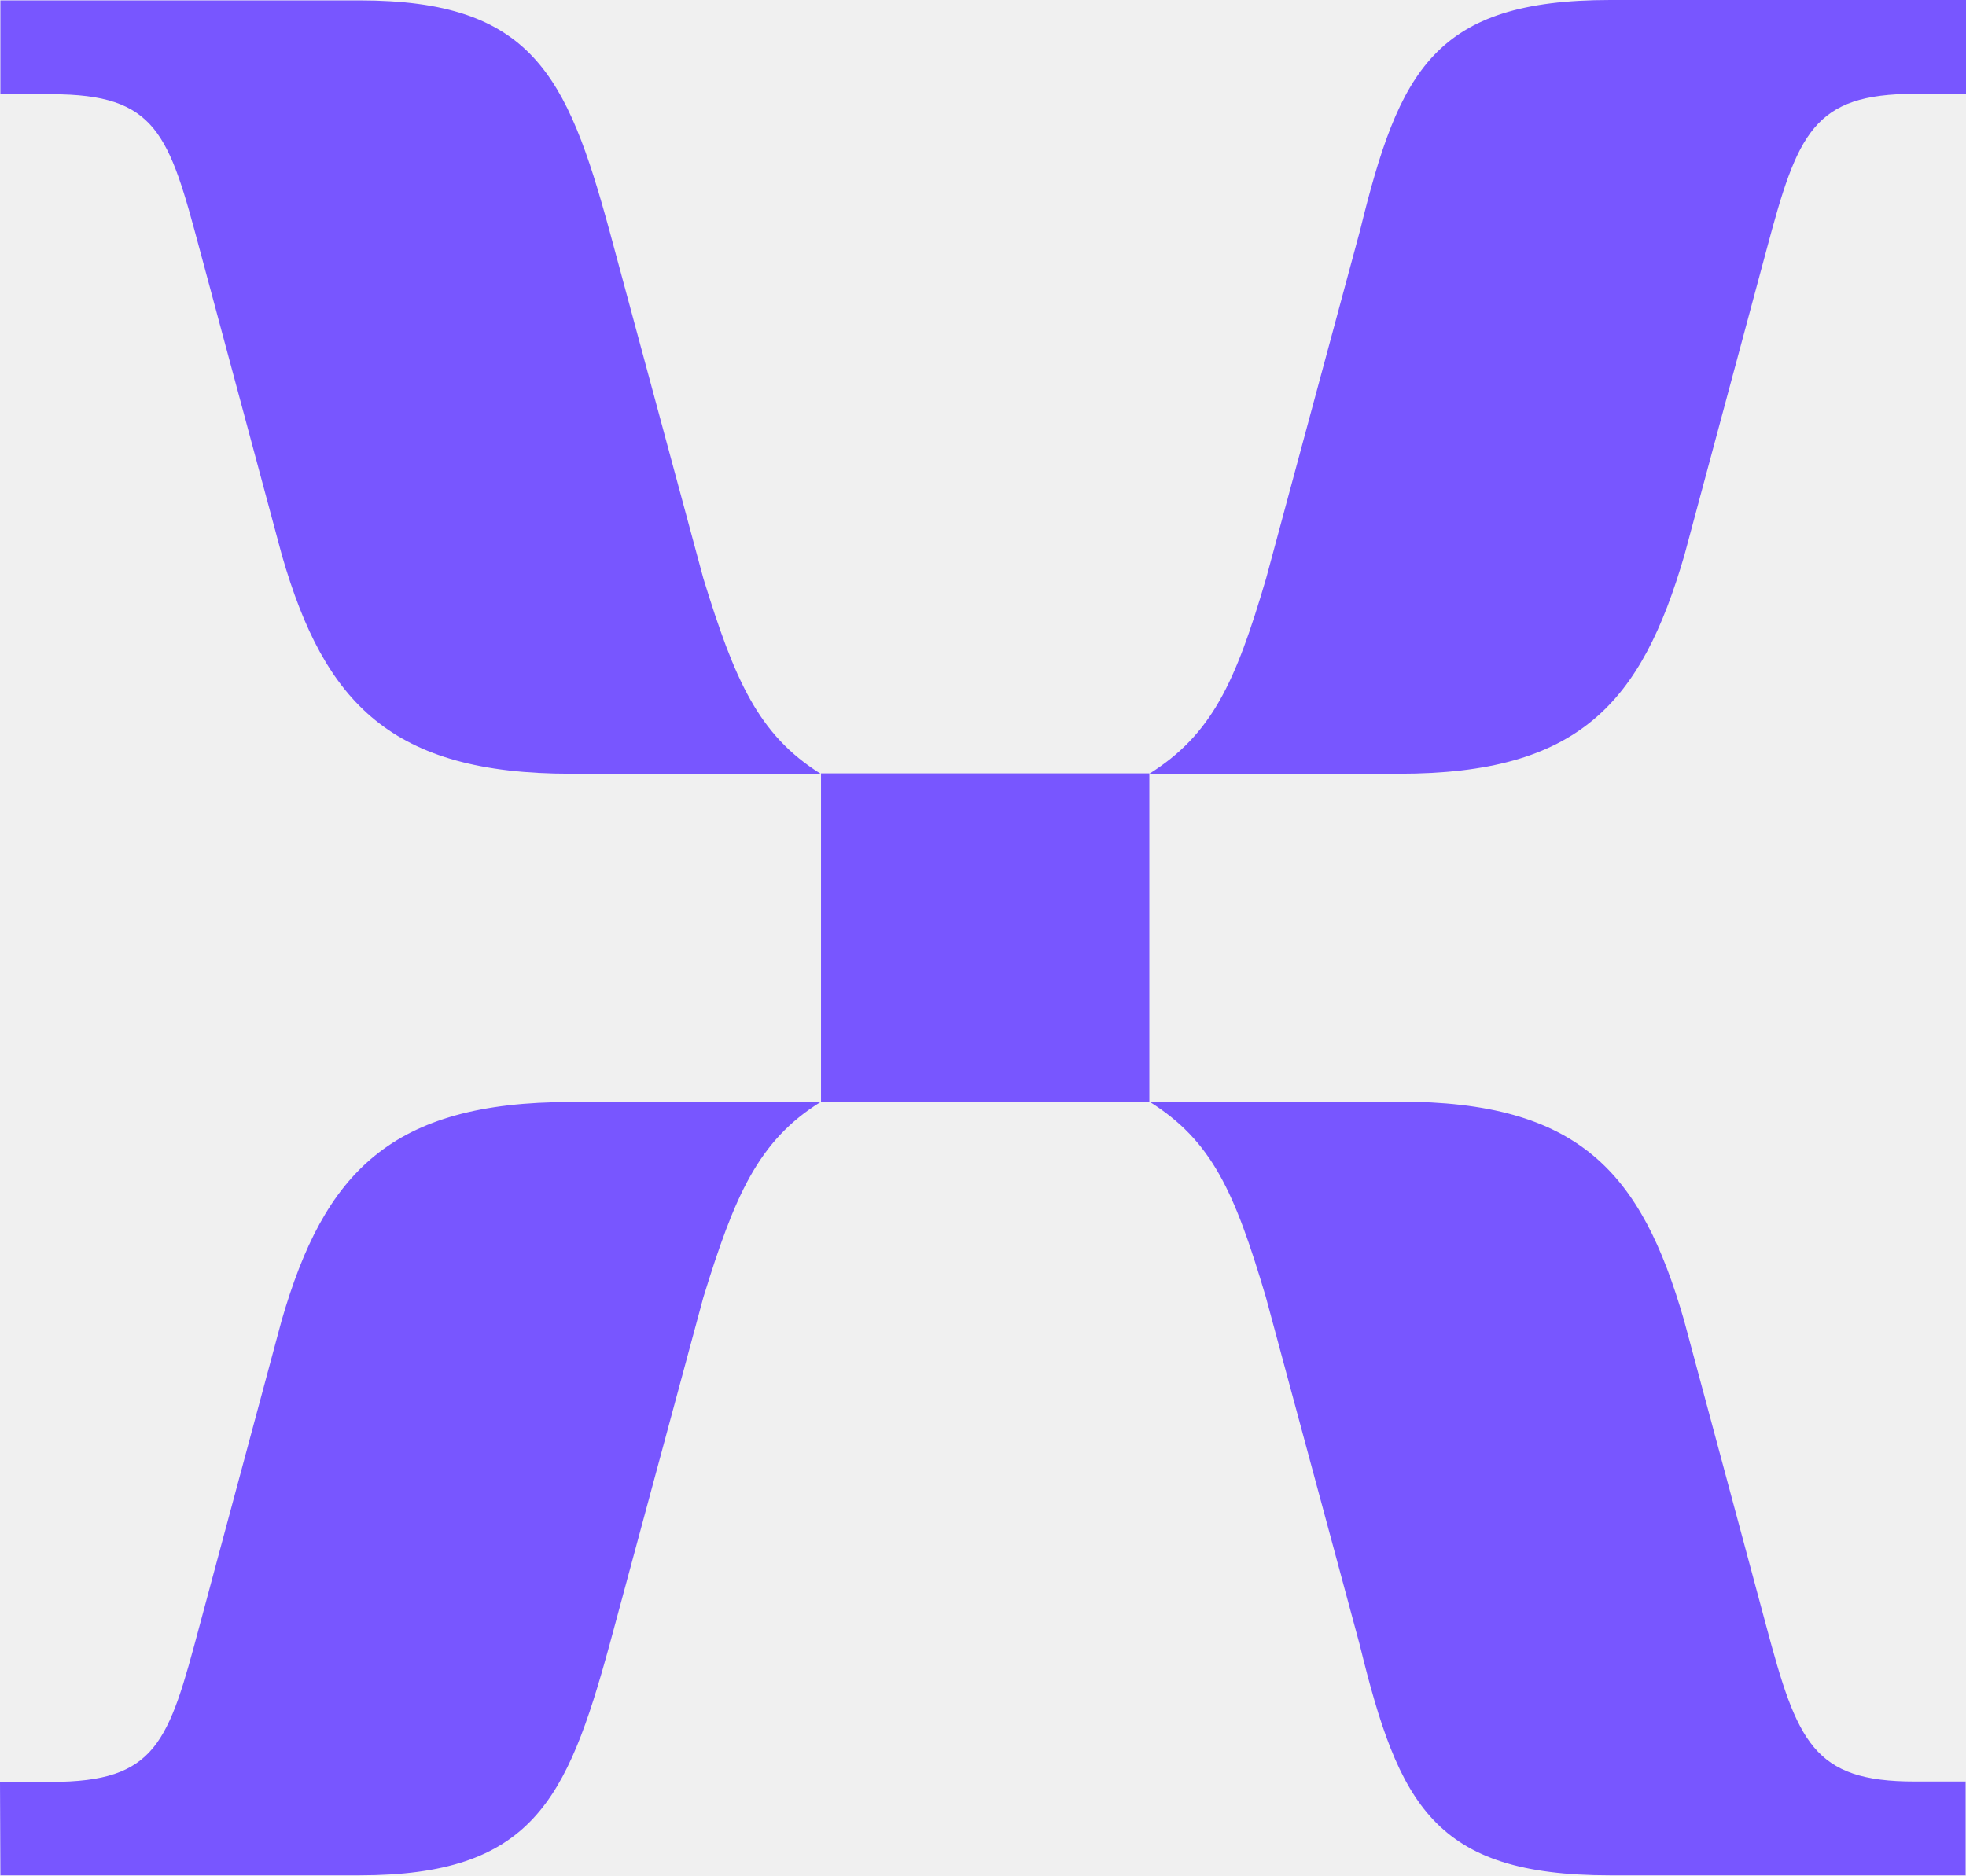
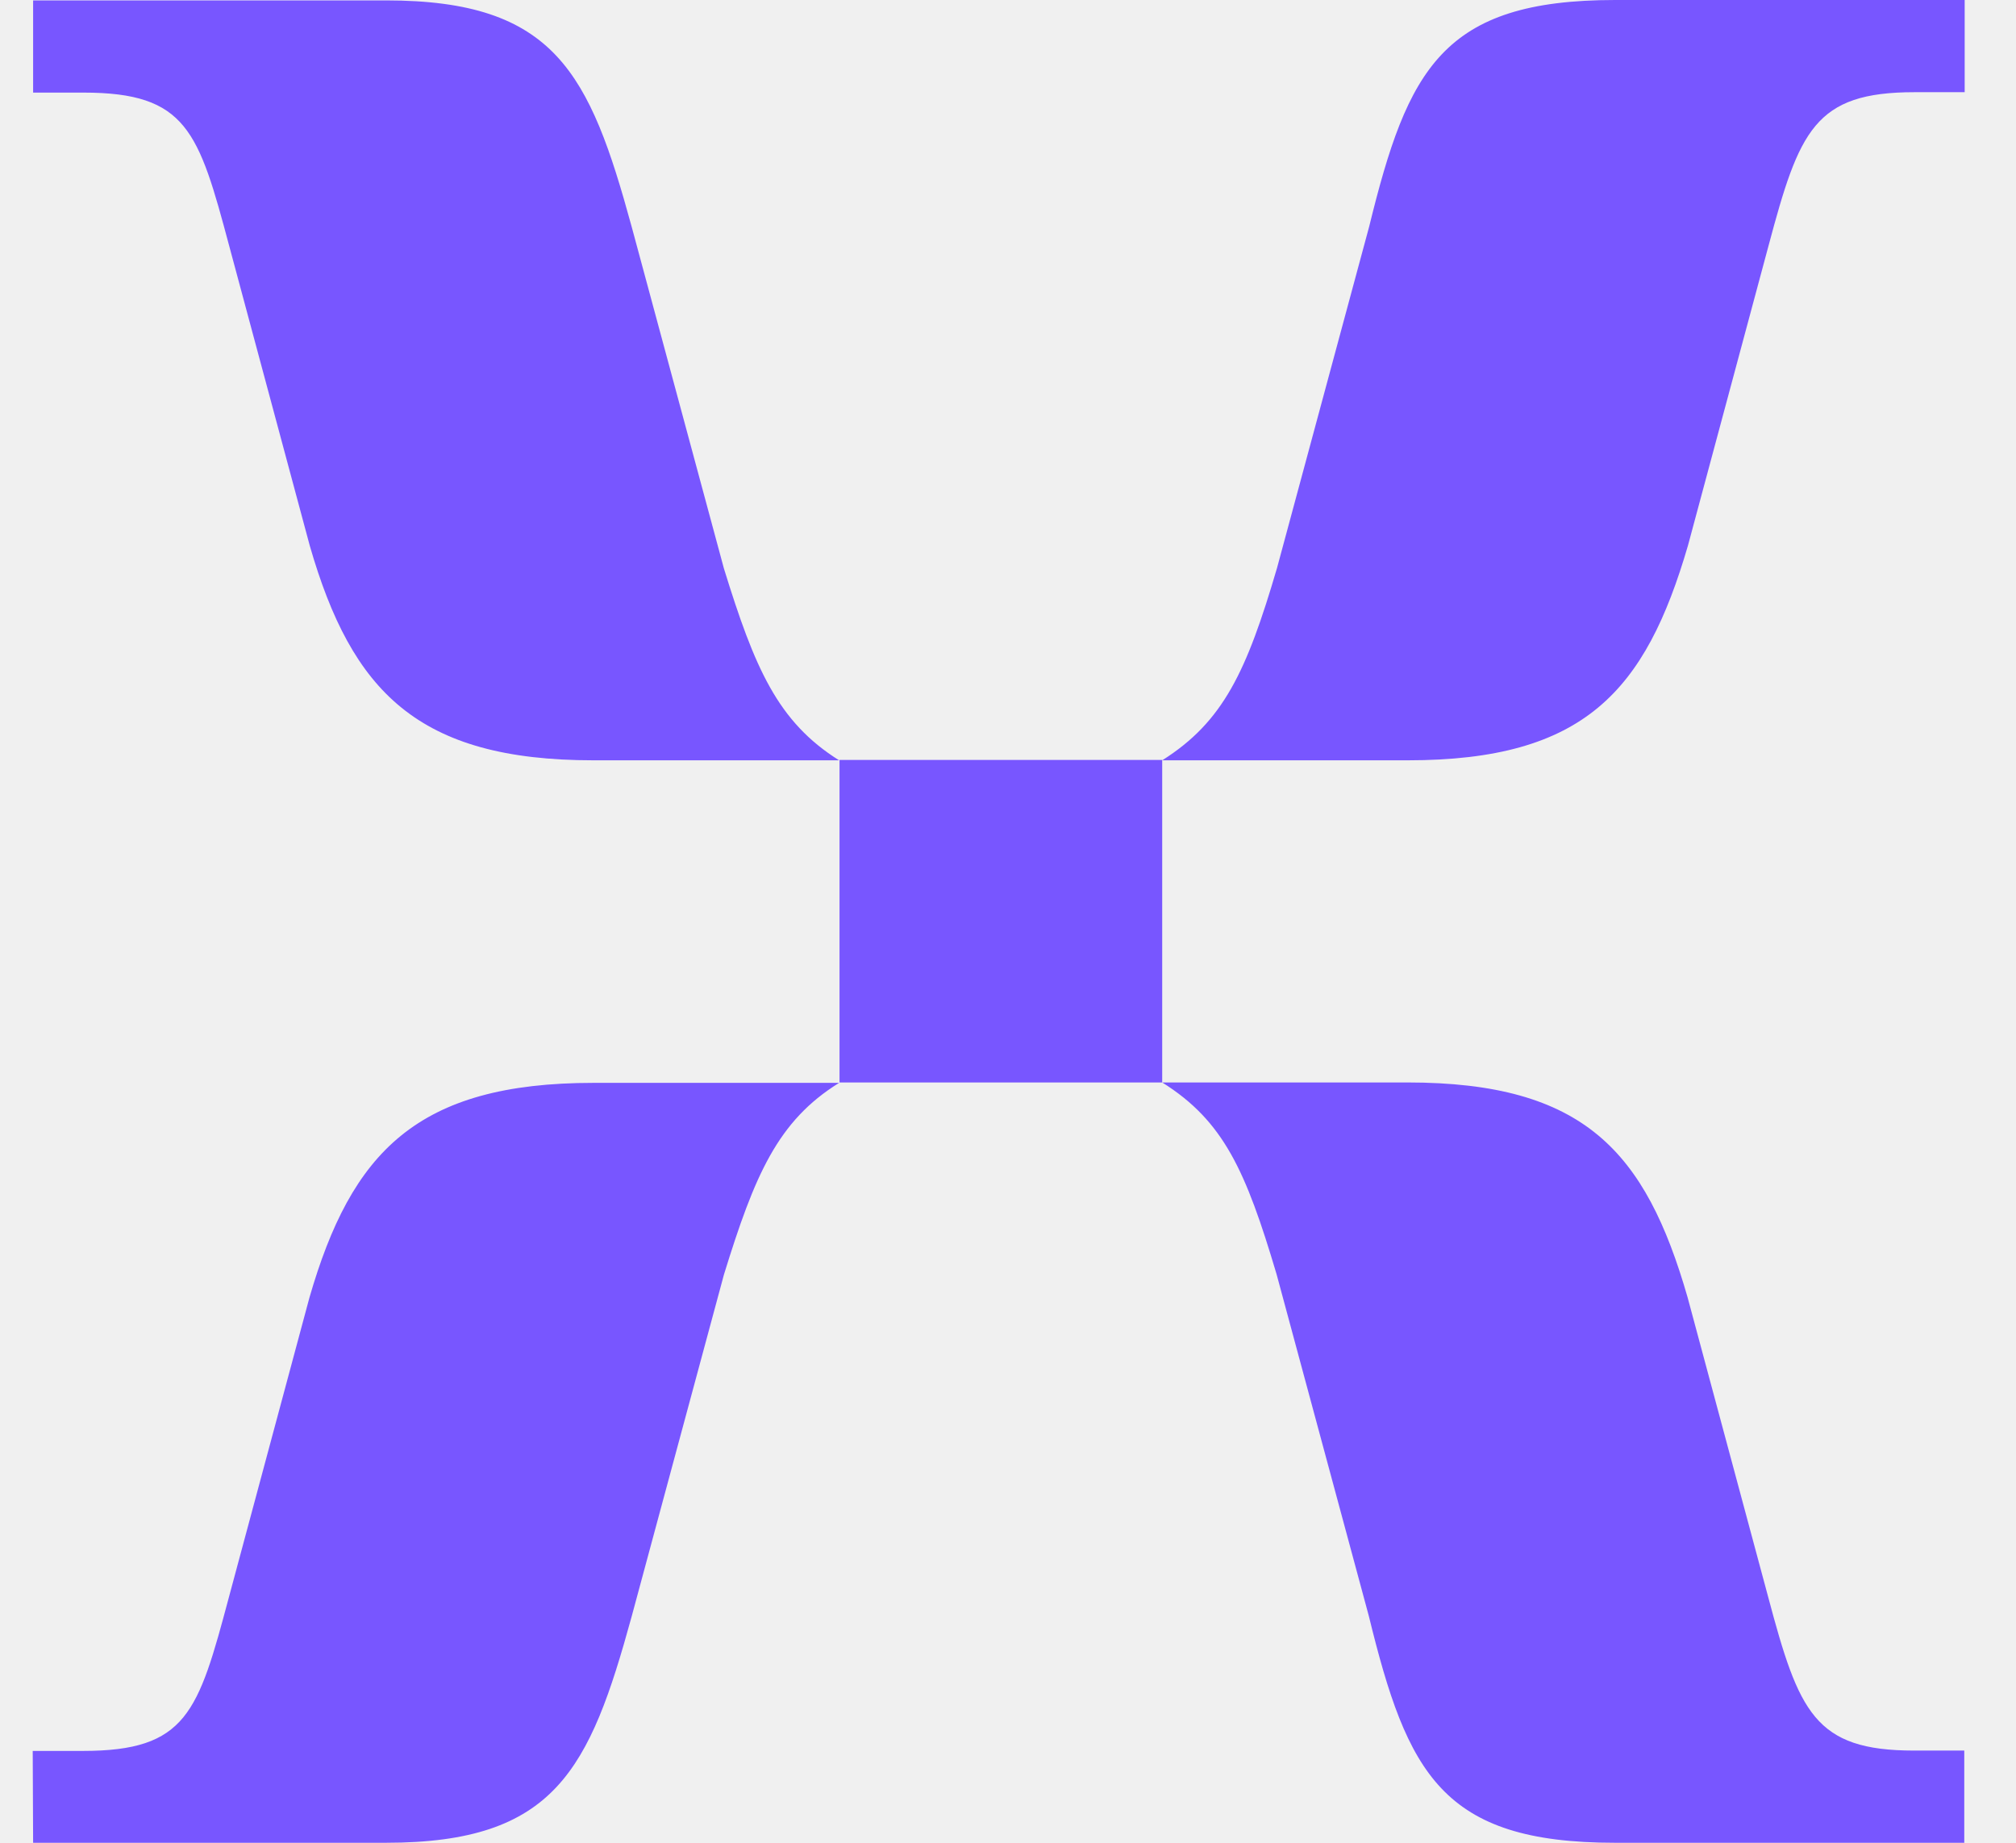
- <svg xmlns="http://www.w3.org/2000/svg" version="1.1" id="Layer_1" x="0px" y="0px" viewBox="0 0 49.64 47.36" style="enable-background:new 0 0 49.64 47.36;" xml:space="preserve">
-   <style type="text/css">
-   .st0{fill:#7856FF;}
-  </style>
-   <g>
-     <path class="st0" d="M14.41,19.54h6.31c-1.58-0.99-2.17-2.37-2.96-4.93l-2.37-8.78c-1.08-3.95-1.97-5.82-6.31-5.82H0.01v2.37H1.3   c2.66,0,2.96,0.99,3.75,3.95l2.07,7.7C8.2,17.77,9.89,19.54,14.41,19.54L14.41,19.54z M29.02,19.54h6.31c4.54,0,6.11-1.78,7.2-5.52   l2.07-7.7c0.79-2.96,1.18-3.95,3.75-3.95h1.29V0h-8.98c-4.44,0-5.33,1.78-6.32,5.82l-2.37,8.78   C31.19,17.26,30.59,18.55,29.02,19.54z M20.73,27.82h8.29v-8.29h-8.29V27.82z M0.01,47.36h9.07c4.34,0,5.23-1.88,6.31-5.82   l2.37-8.78c0.79-2.56,1.38-3.95,2.96-4.93h-6.31c-4.54,0-6.22,1.78-7.3,5.52l-2.07,7.7C4.25,44.01,3.96,45,1.29,45H0L0.01,47.36   L0.01,47.36z M40.65,47.36h8.98v-2.37h-1.29c-2.56,0-2.96-0.99-3.75-3.95l-2.07-7.7c-1.08-3.75-2.66-5.52-7.2-5.52h-6.3   c1.58,0.99,2.15,2.27,2.94,4.93l2.37,8.78C35.32,45.58,36.21,47.36,40.65,47.36L40.65,47.36z">
-   </path>
+ <svg xmlns="http://www.w3.org/2000/svg" width="35" height="32" viewBox="0 0 35 32" fill="none">
+   <g clip-path="url(#clip0_310_107)">
+     <path d="M10.305 13.203H14.568C13.501 12.534 13.102 11.601 12.568 9.872L10.967 3.939C10.237 1.27 9.636 0.007 6.703 0.007H0.575V1.608H1.447C3.244 1.608 3.447 2.277 3.981 4.277L5.379 9.48C6.109 12.007 7.251 13.203 10.305 13.203ZM20.177 13.203H24.44C27.508 13.203 28.568 12 29.305 9.473L30.703 4.27C31.237 2.27 31.501 1.601 33.237 1.601H34.109V0H28.041C25.041 0 24.44 1.203 23.771 3.932L22.17 9.865C21.643 11.662 21.237 12.534 20.177 13.203ZM14.575 18.797H20.177V13.196H14.575V18.797ZM0.575 32H6.703C9.636 32 10.237 30.73 10.967 28.068L12.568 22.135C13.102 20.405 13.501 19.466 14.568 18.804H10.305C7.237 18.804 6.102 20.007 5.372 22.534L3.974 27.736C3.44 29.736 3.244 30.405 1.44 30.405H0.568L0.575 32ZM28.035 32H34.102V30.399H33.23C31.501 30.399 31.23 29.73 30.697 27.73L29.298 22.527C28.568 19.993 27.501 18.797 24.433 18.797H20.177C21.244 19.466 21.629 20.331 22.163 22.128L23.764 28.061C24.433 30.797 25.035 32 28.035 32Z" fill="#7856FF" />
  </g>
+   <defs>
+     <clipPath id="clip0_310_107">
+       <rect width="33.541" height="32" fill="white" transform="translate(0.568359)" />
+     </clipPath>
+   </defs>
</svg>
